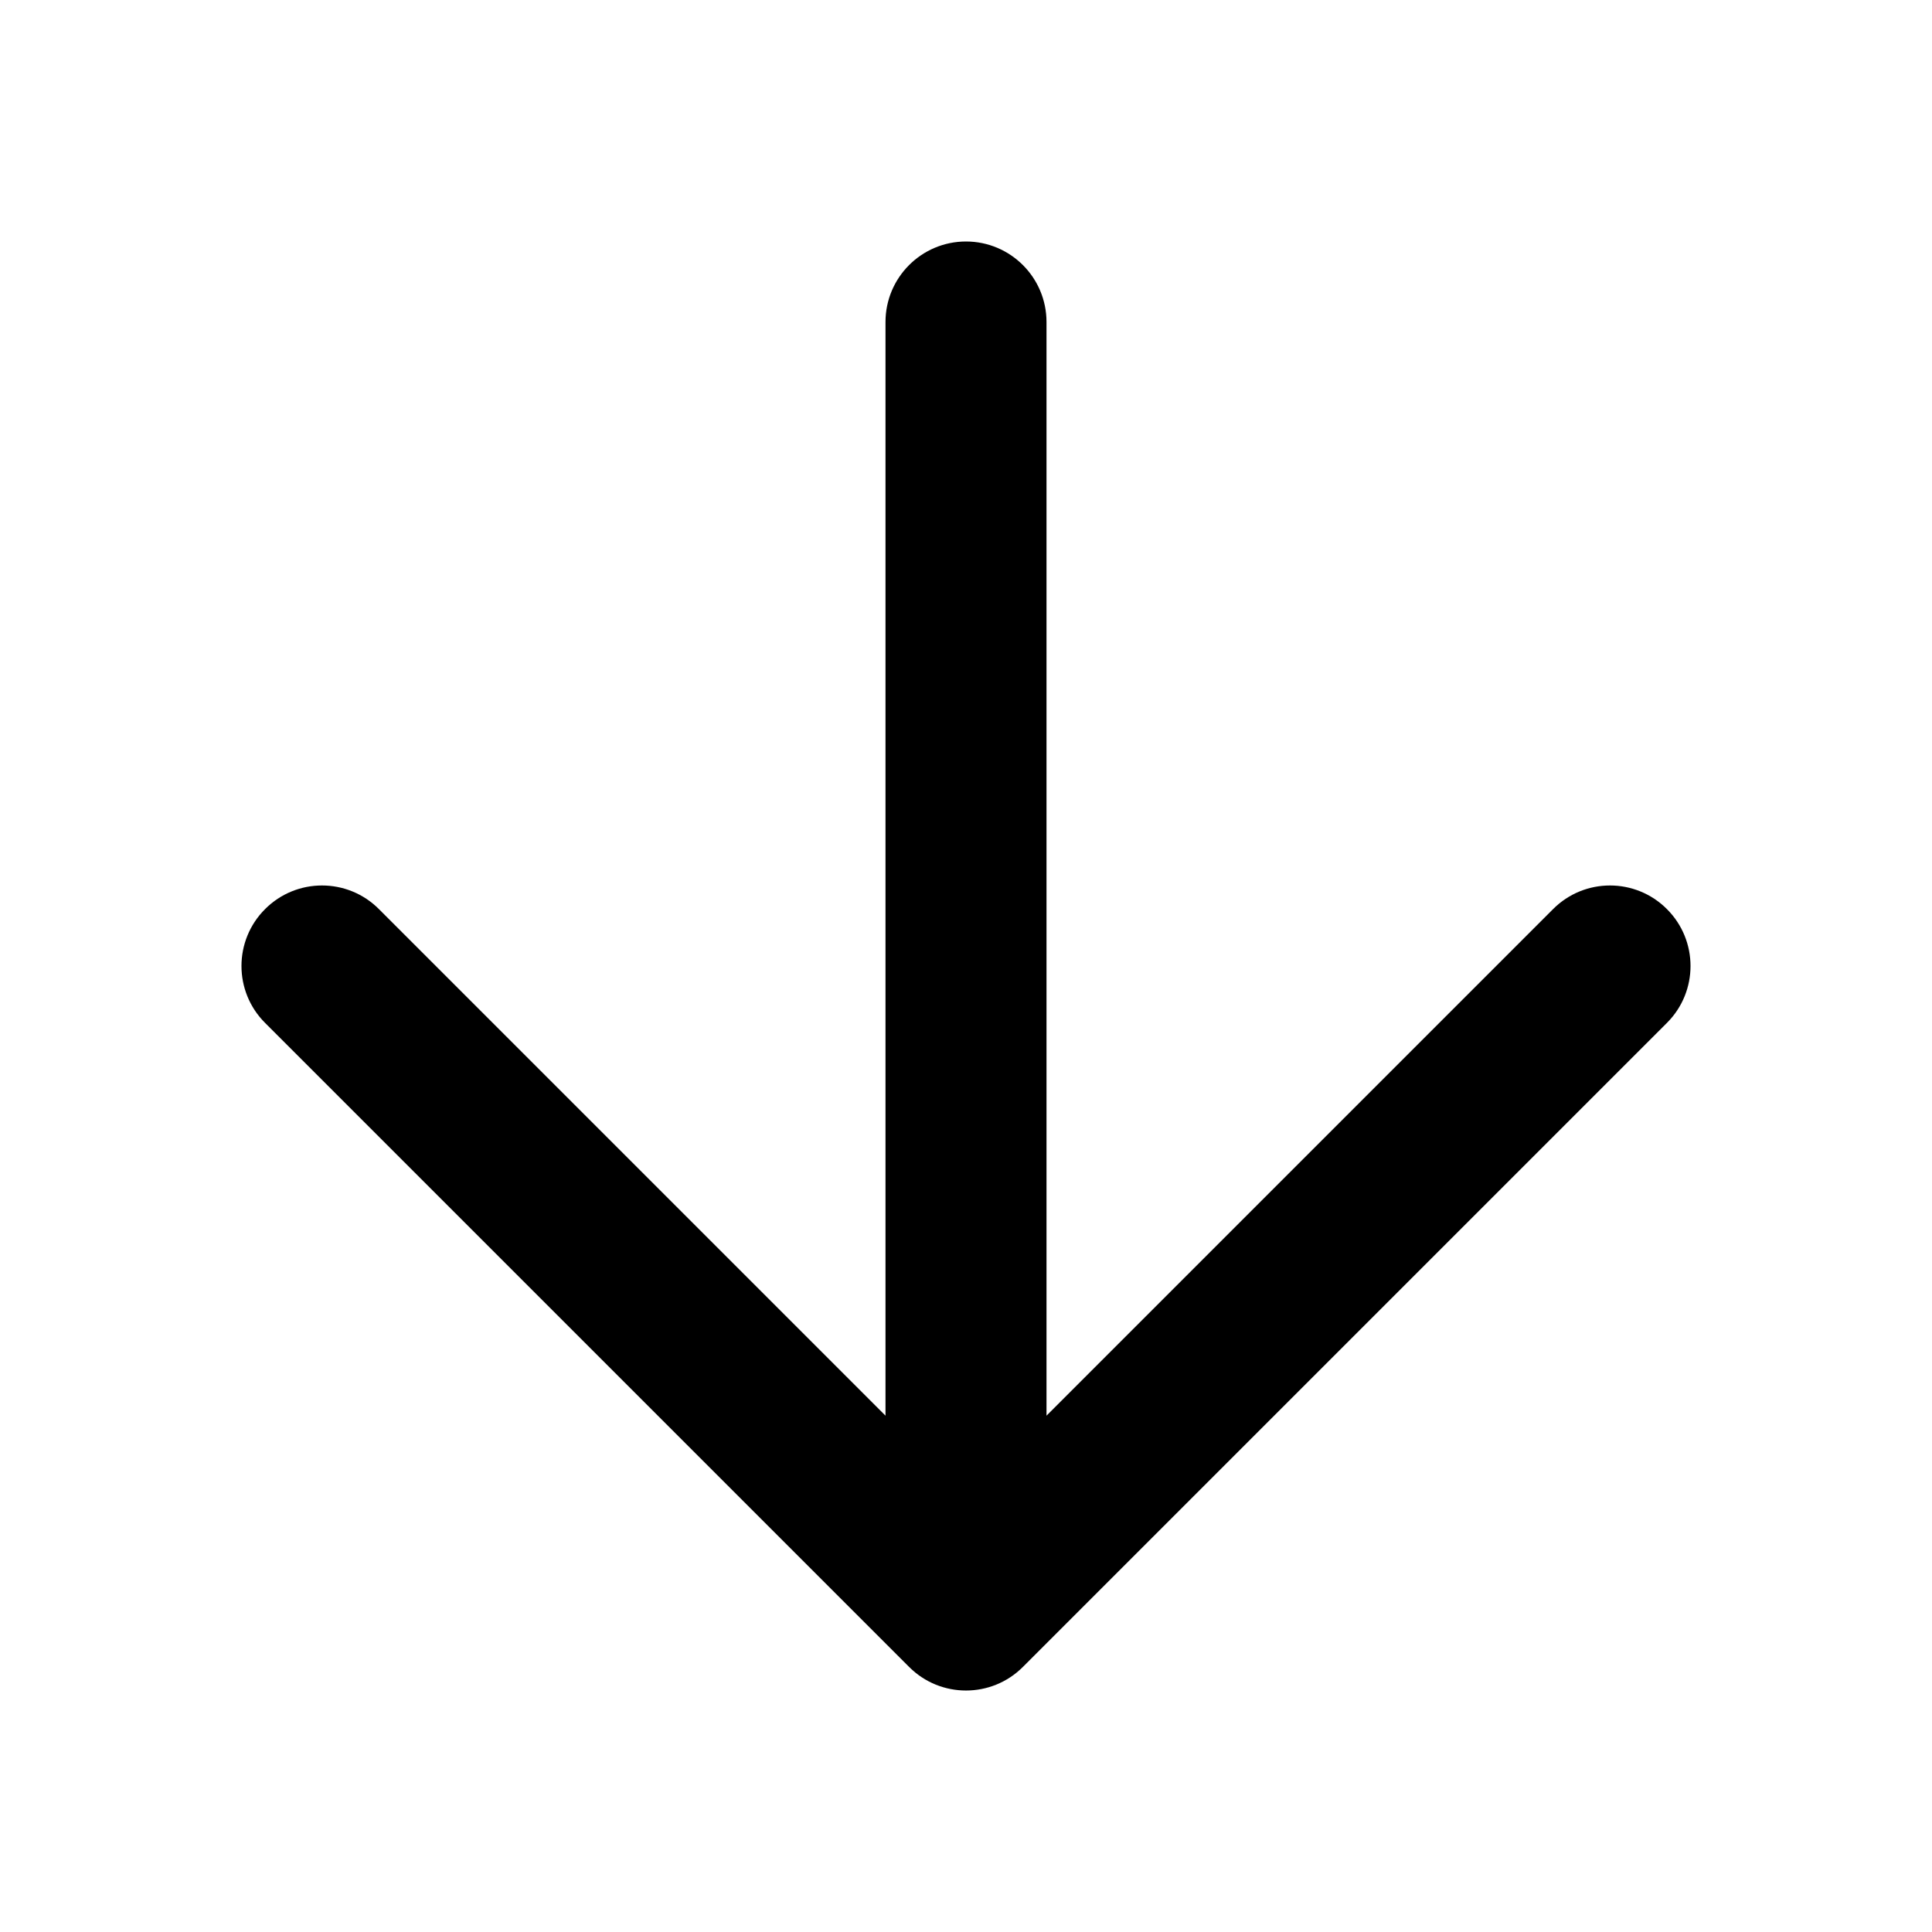
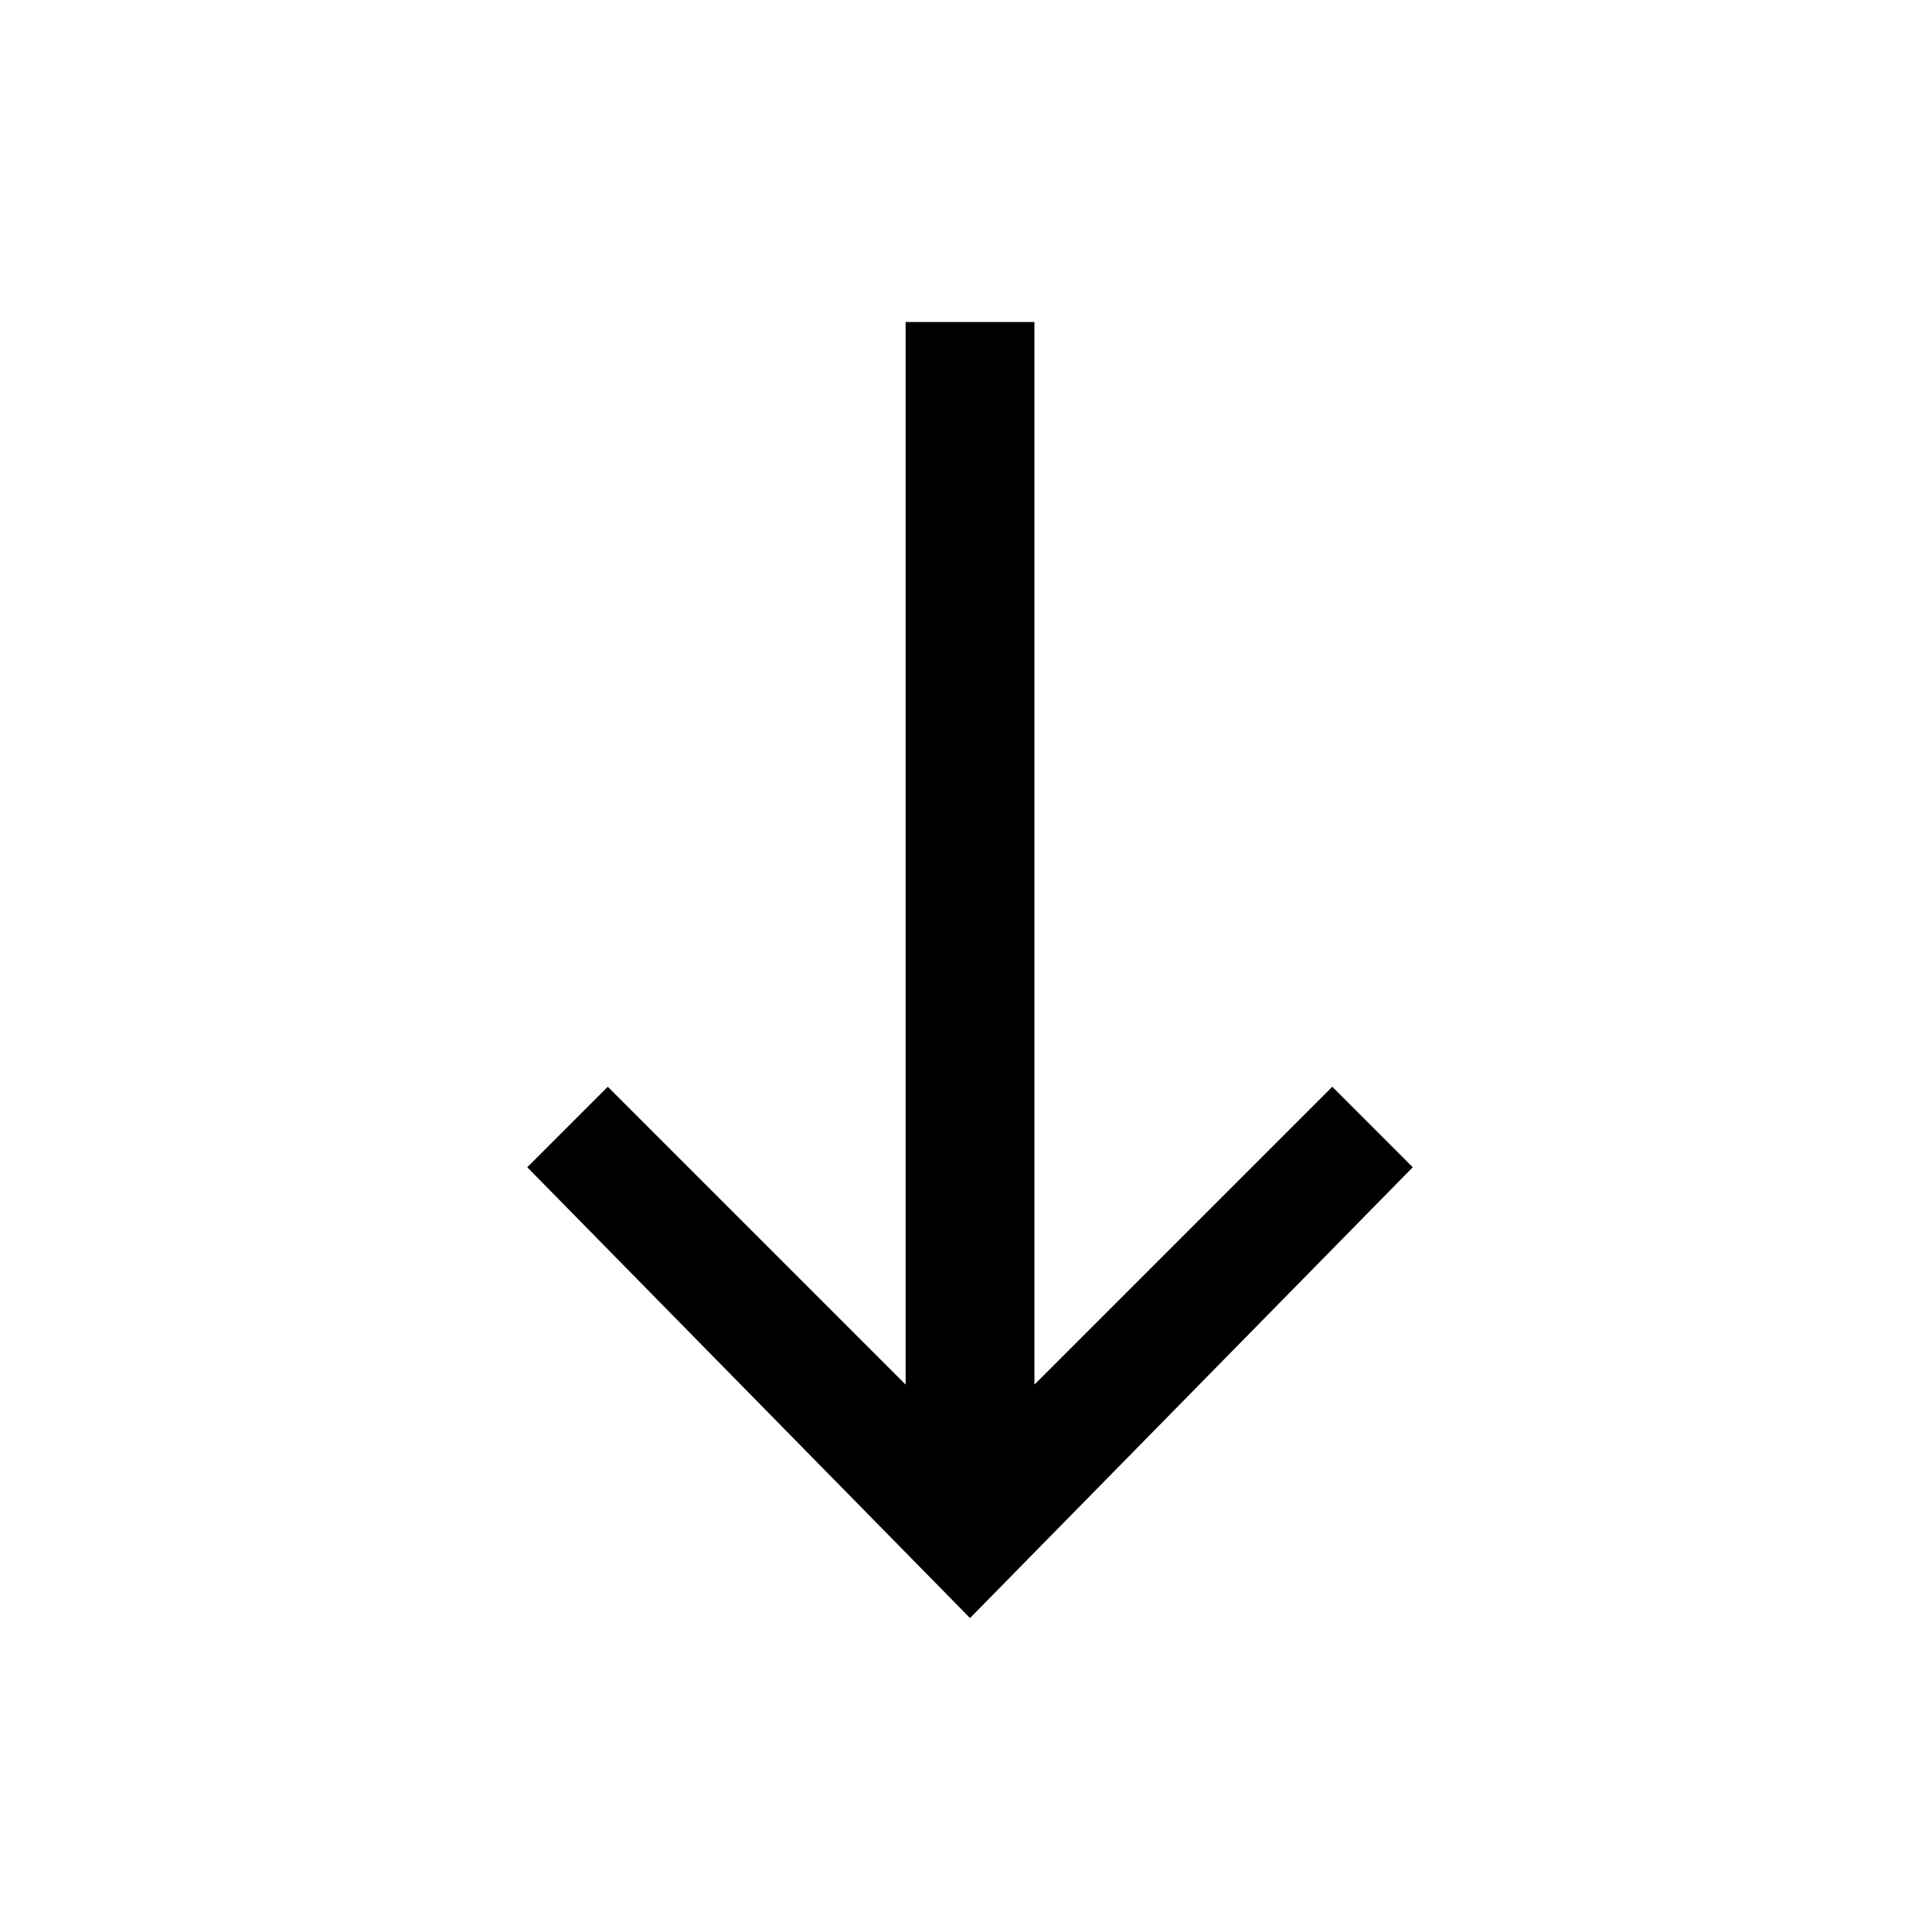
<svg xmlns="http://www.w3.org/2000/svg" width="24" height="24" viewBox="0 0 24 24" fill="none">
-   <path d="M13 4C13 3.448 12.552 3 12 3C11.448 3 11 3.448 11 4L13 4ZM12 20L11.293 20.707C11.683 21.098 12.317 21.098 12.707 20.707L12 20ZM20.707 12.707C21.098 12.317 21.098 11.683 20.707 11.293C20.317 10.902 19.683 10.902 19.293 11.293L20.707 12.707ZM4.707 11.293C4.317 10.902 3.683 10.902 3.293 11.293C2.902 11.683 2.902 12.317 3.293 12.707L4.707 11.293ZM11 4L11 20L13 20L13 4L11 4ZM19.293 11.293L11.293 19.293L12.707 20.707L20.707 12.707L19.293 11.293ZM12.707 19.293L4.707 11.293L3.293 12.707L11.293 20.707L12.707 19.293Z" fill="currentColor" />
+   <path d="M17.55 14.5L16.55 13.5L12.85 17.2L12.85 4L11.25 4L11.25 17.2L7.55 13.5L6.55 14.5L12.05 20.1L17.55 14.5Z" fill="currentColor" />
</svg>
